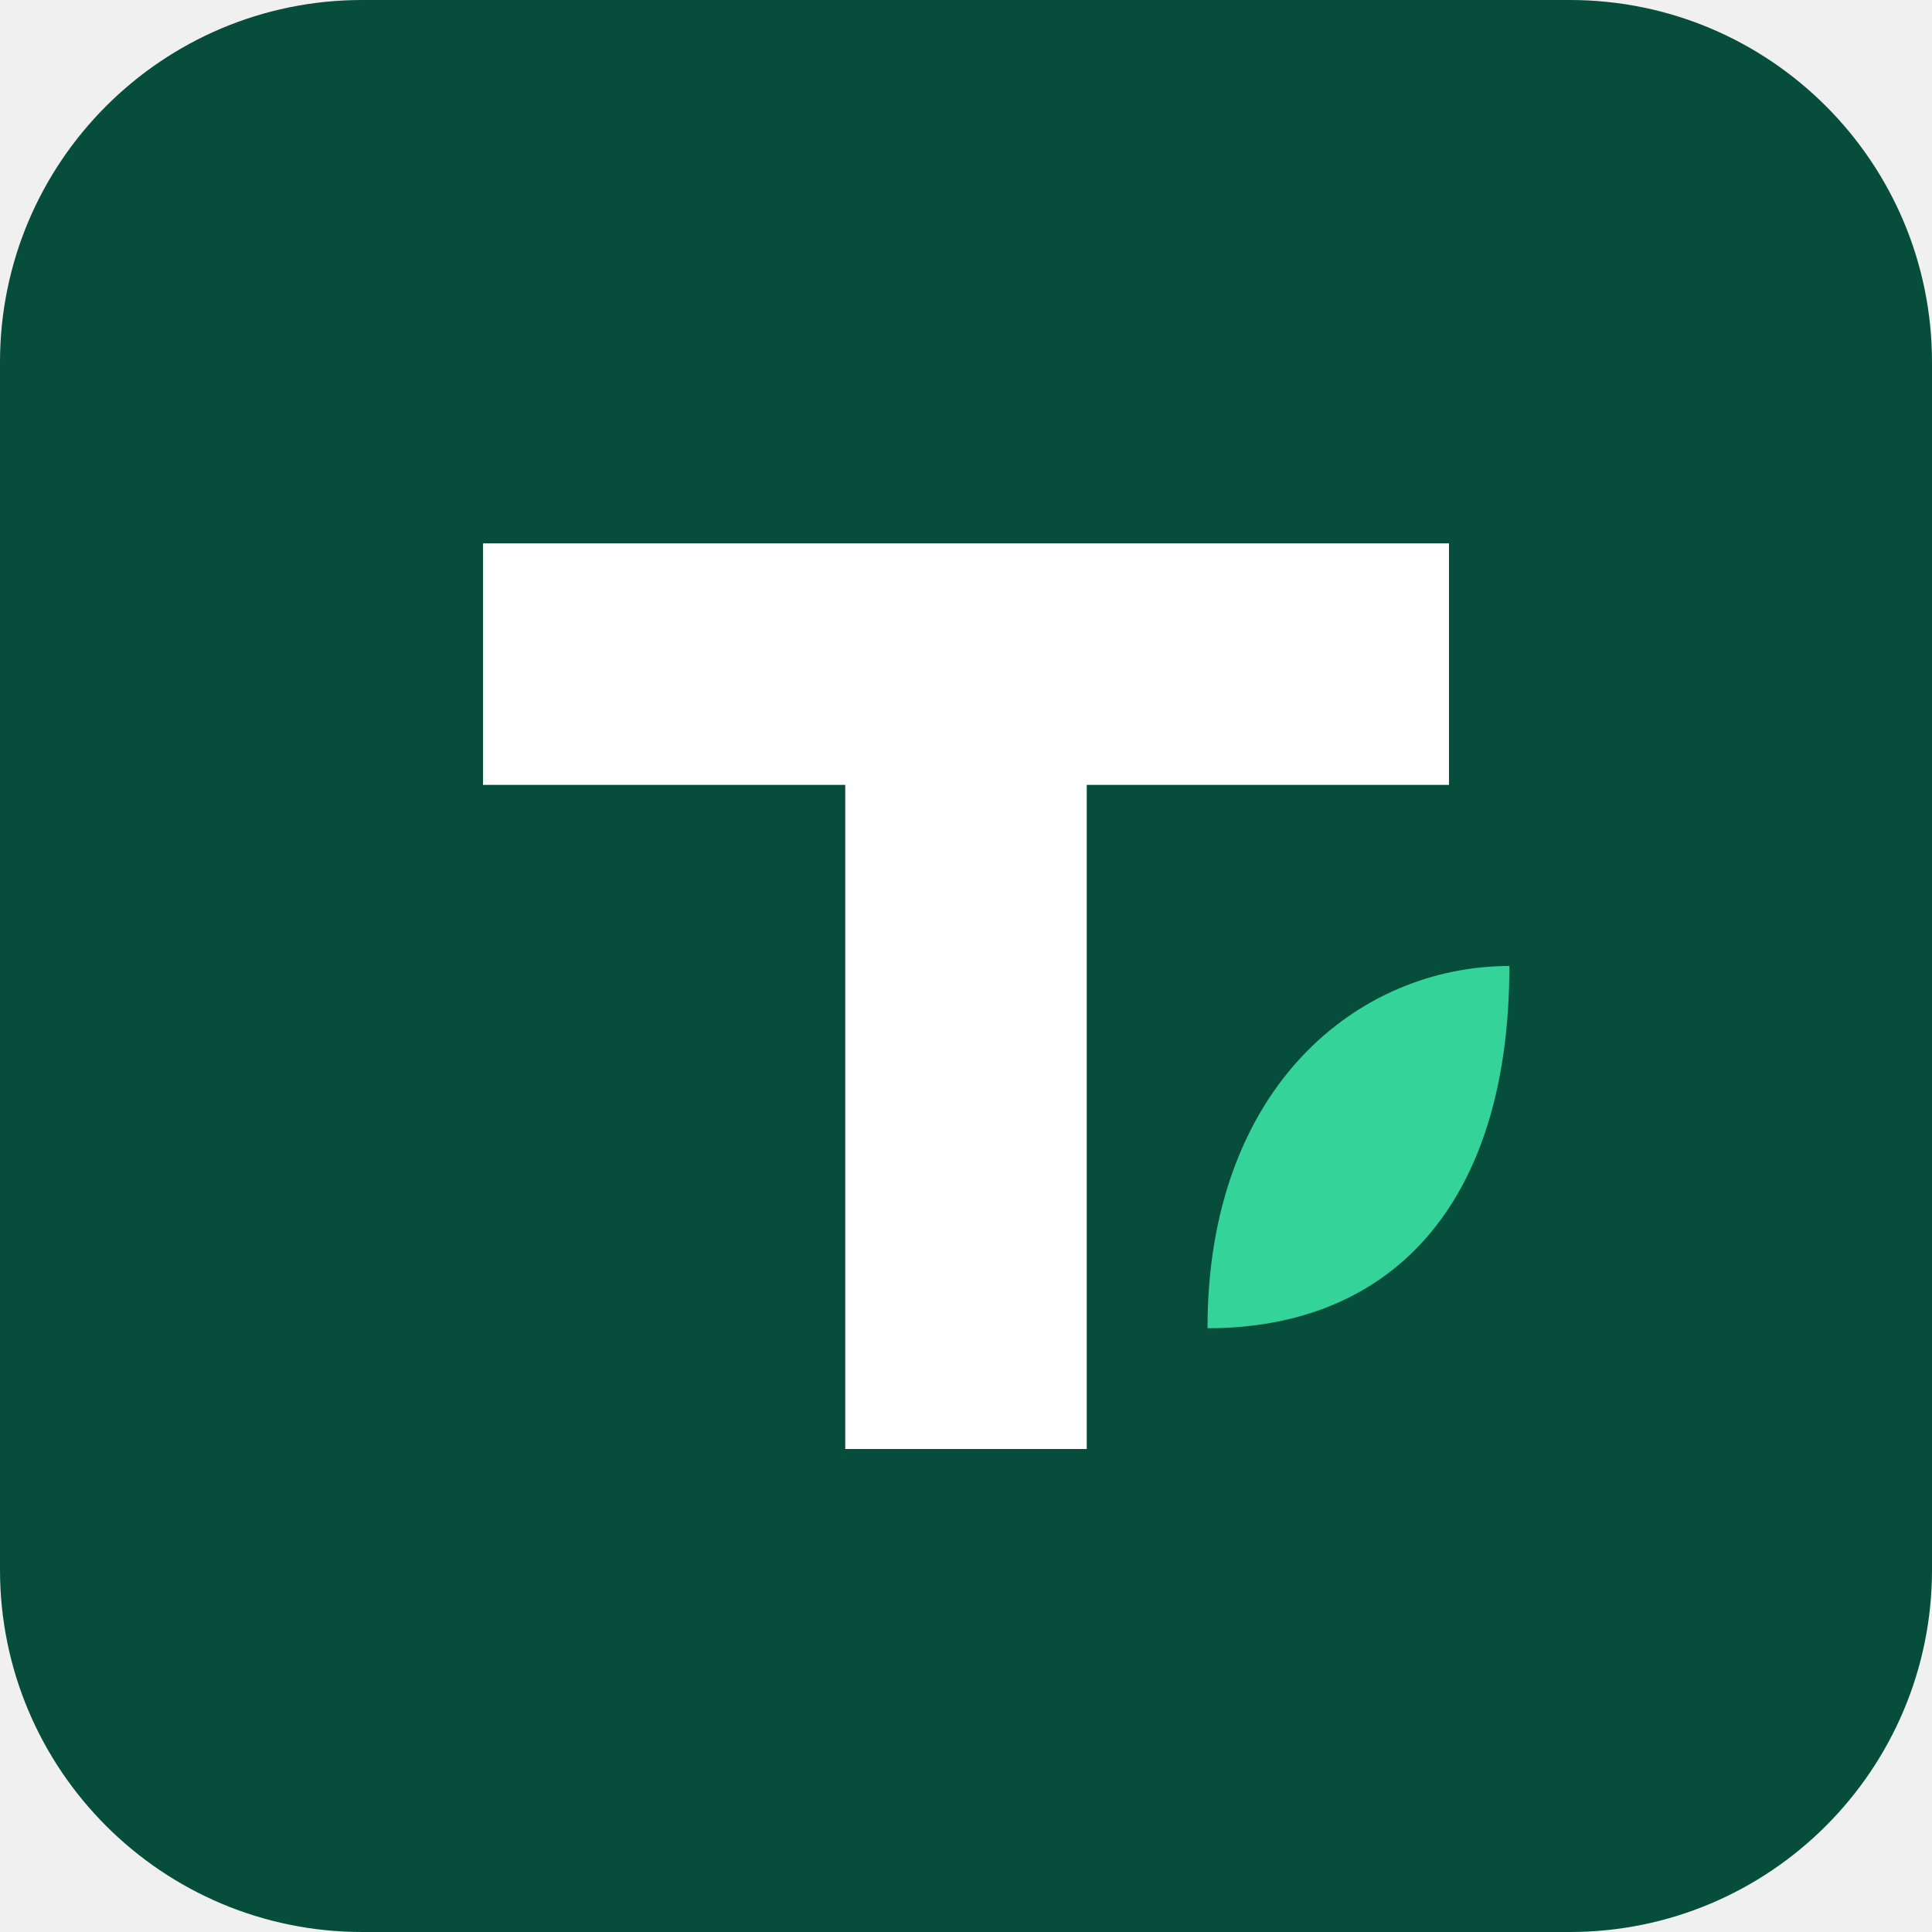
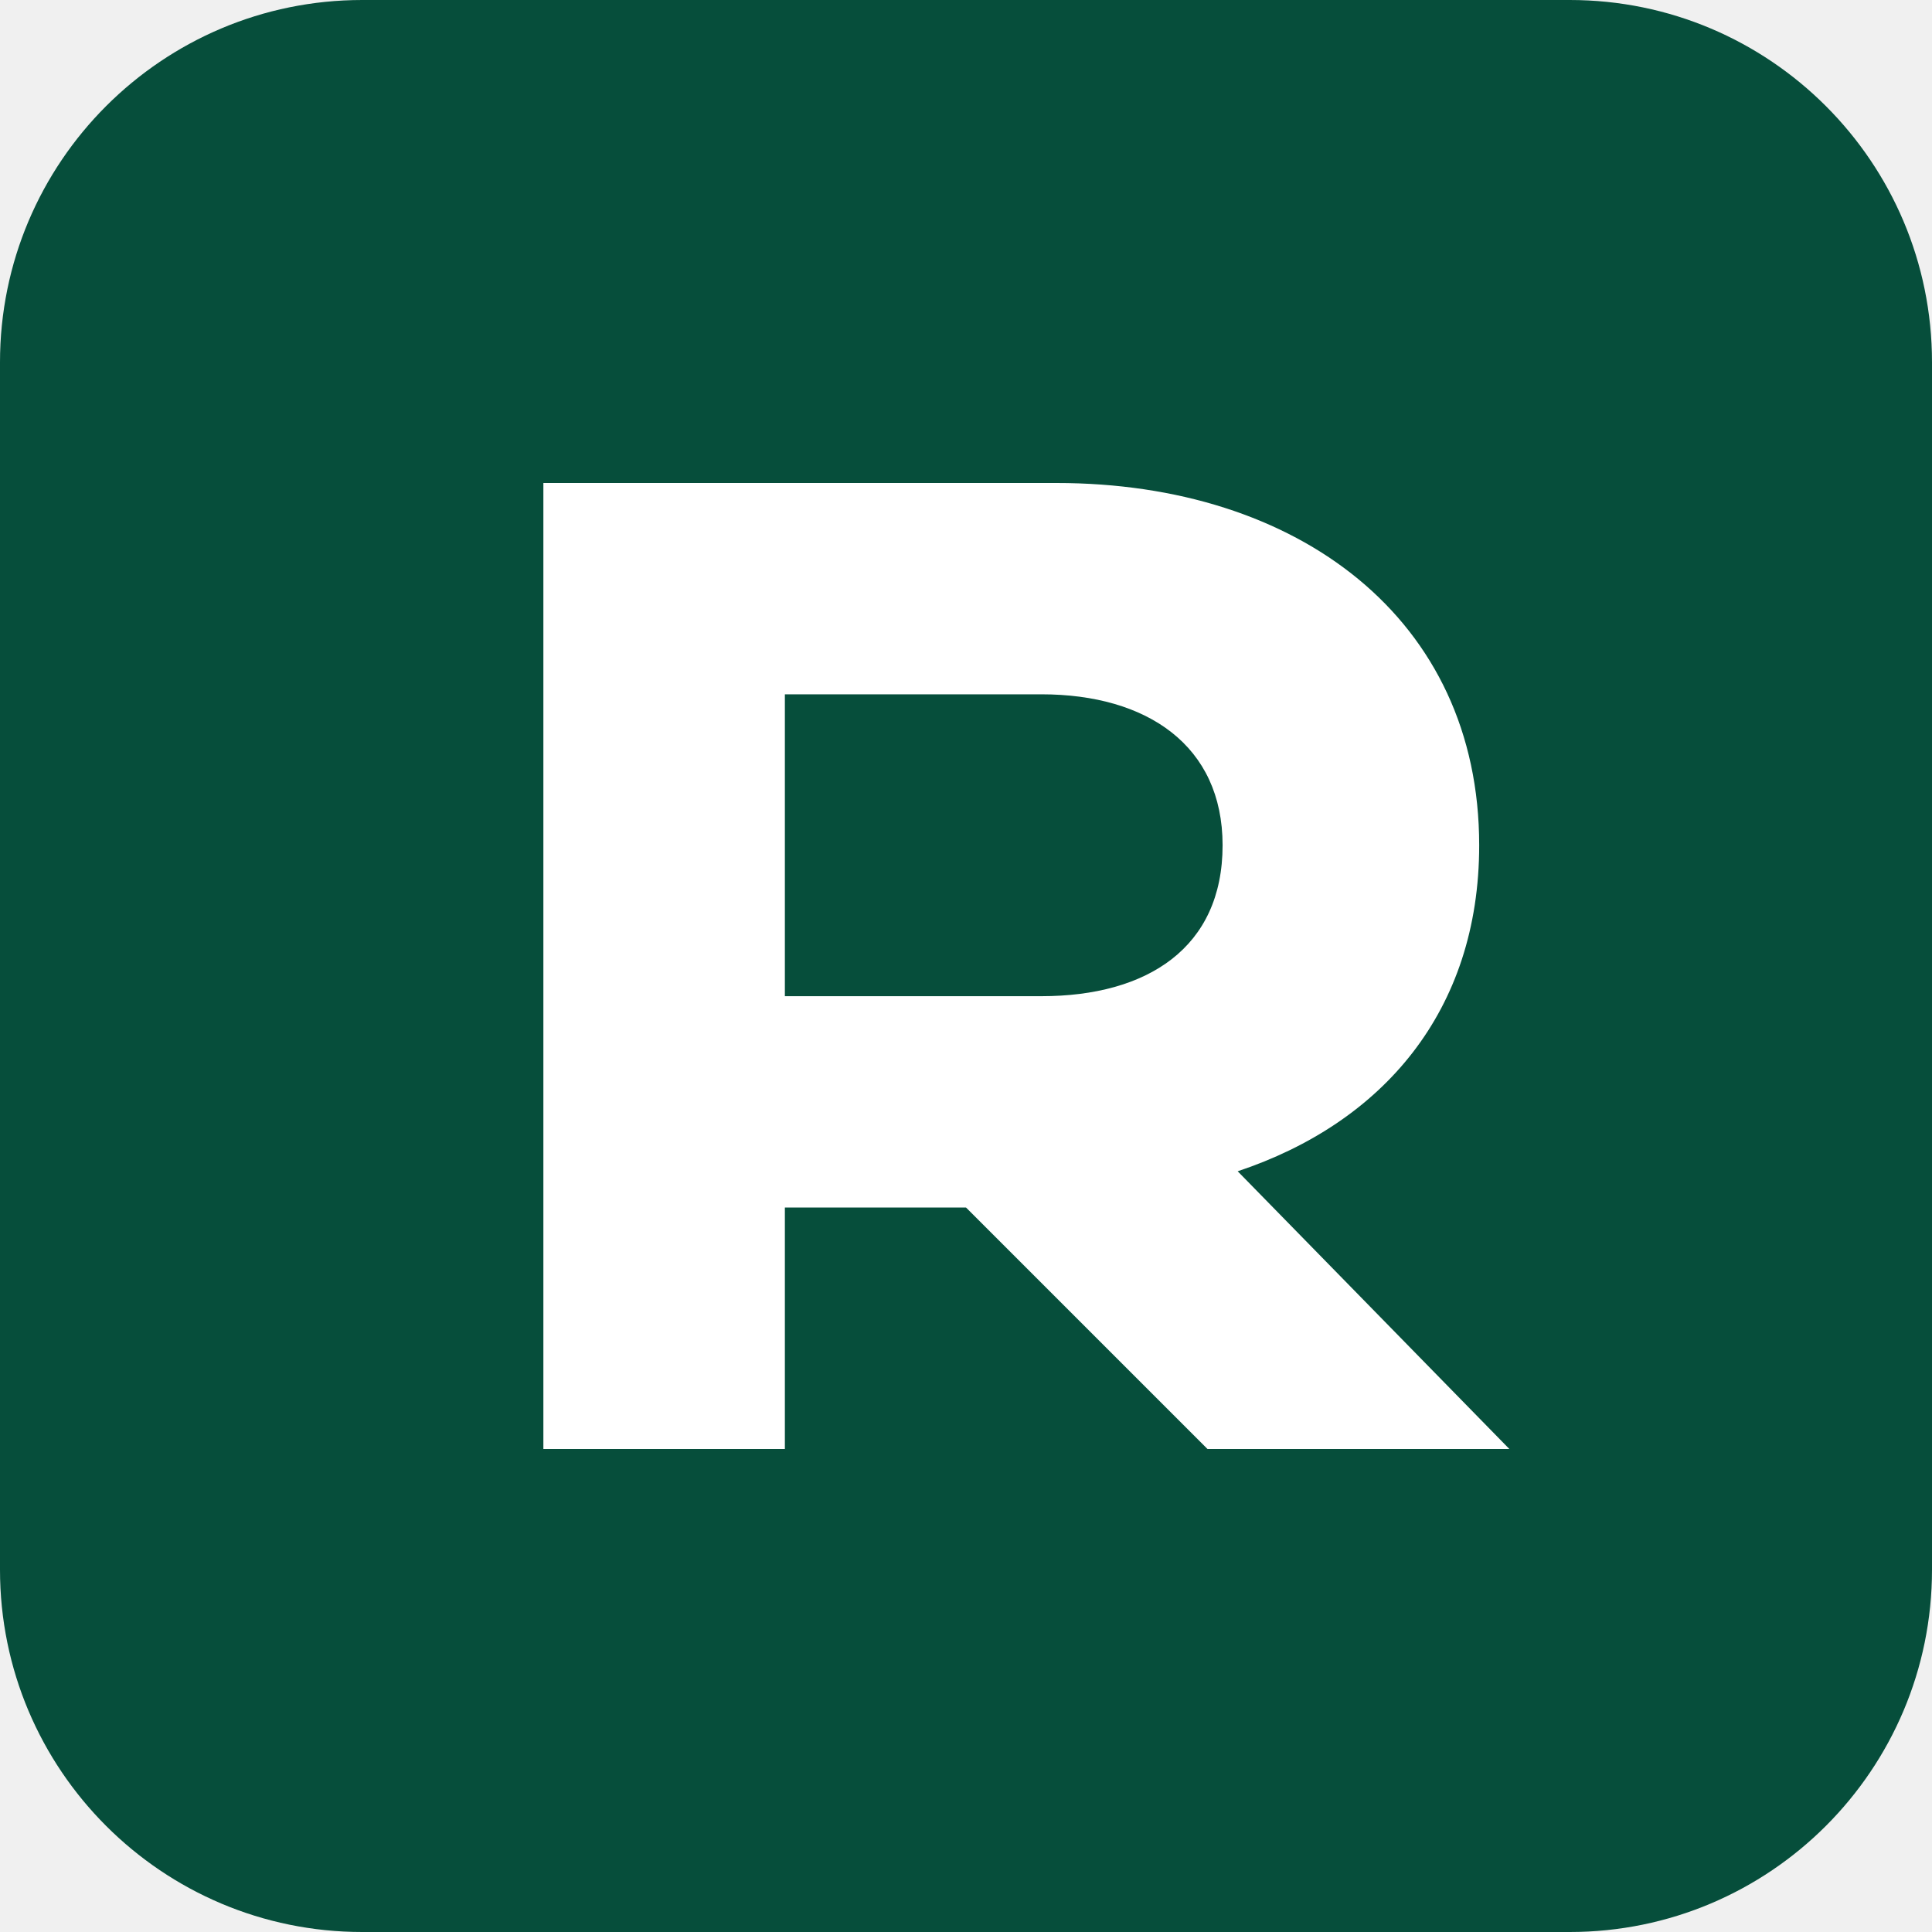
<svg xmlns="http://www.w3.org/2000/svg" viewBox="0 0 64 64">
  <rect width="64" height="64" rx="12" fill="#064E3B" />
-   <path d="M16 18h32v8H36v22h-8V26H16z" fill="#fff" />
-   <path d="M40 44c0-8 5-12 10-12 0 8-4 12-10 12z" fill="#34d399" />
+   <path fill-rule="evenodd" d="M18 16H35C43 16 49 20.5 49 28C49 33.5 45.8 37.2 41 38.8L50 48H40L32 40H26V48H18ZM26 23V33H34.5C38 33 40.5 31.4 40.5 28C40.5 24.7 38 23 34.5 23Z" fill="#fff" />
</svg>
